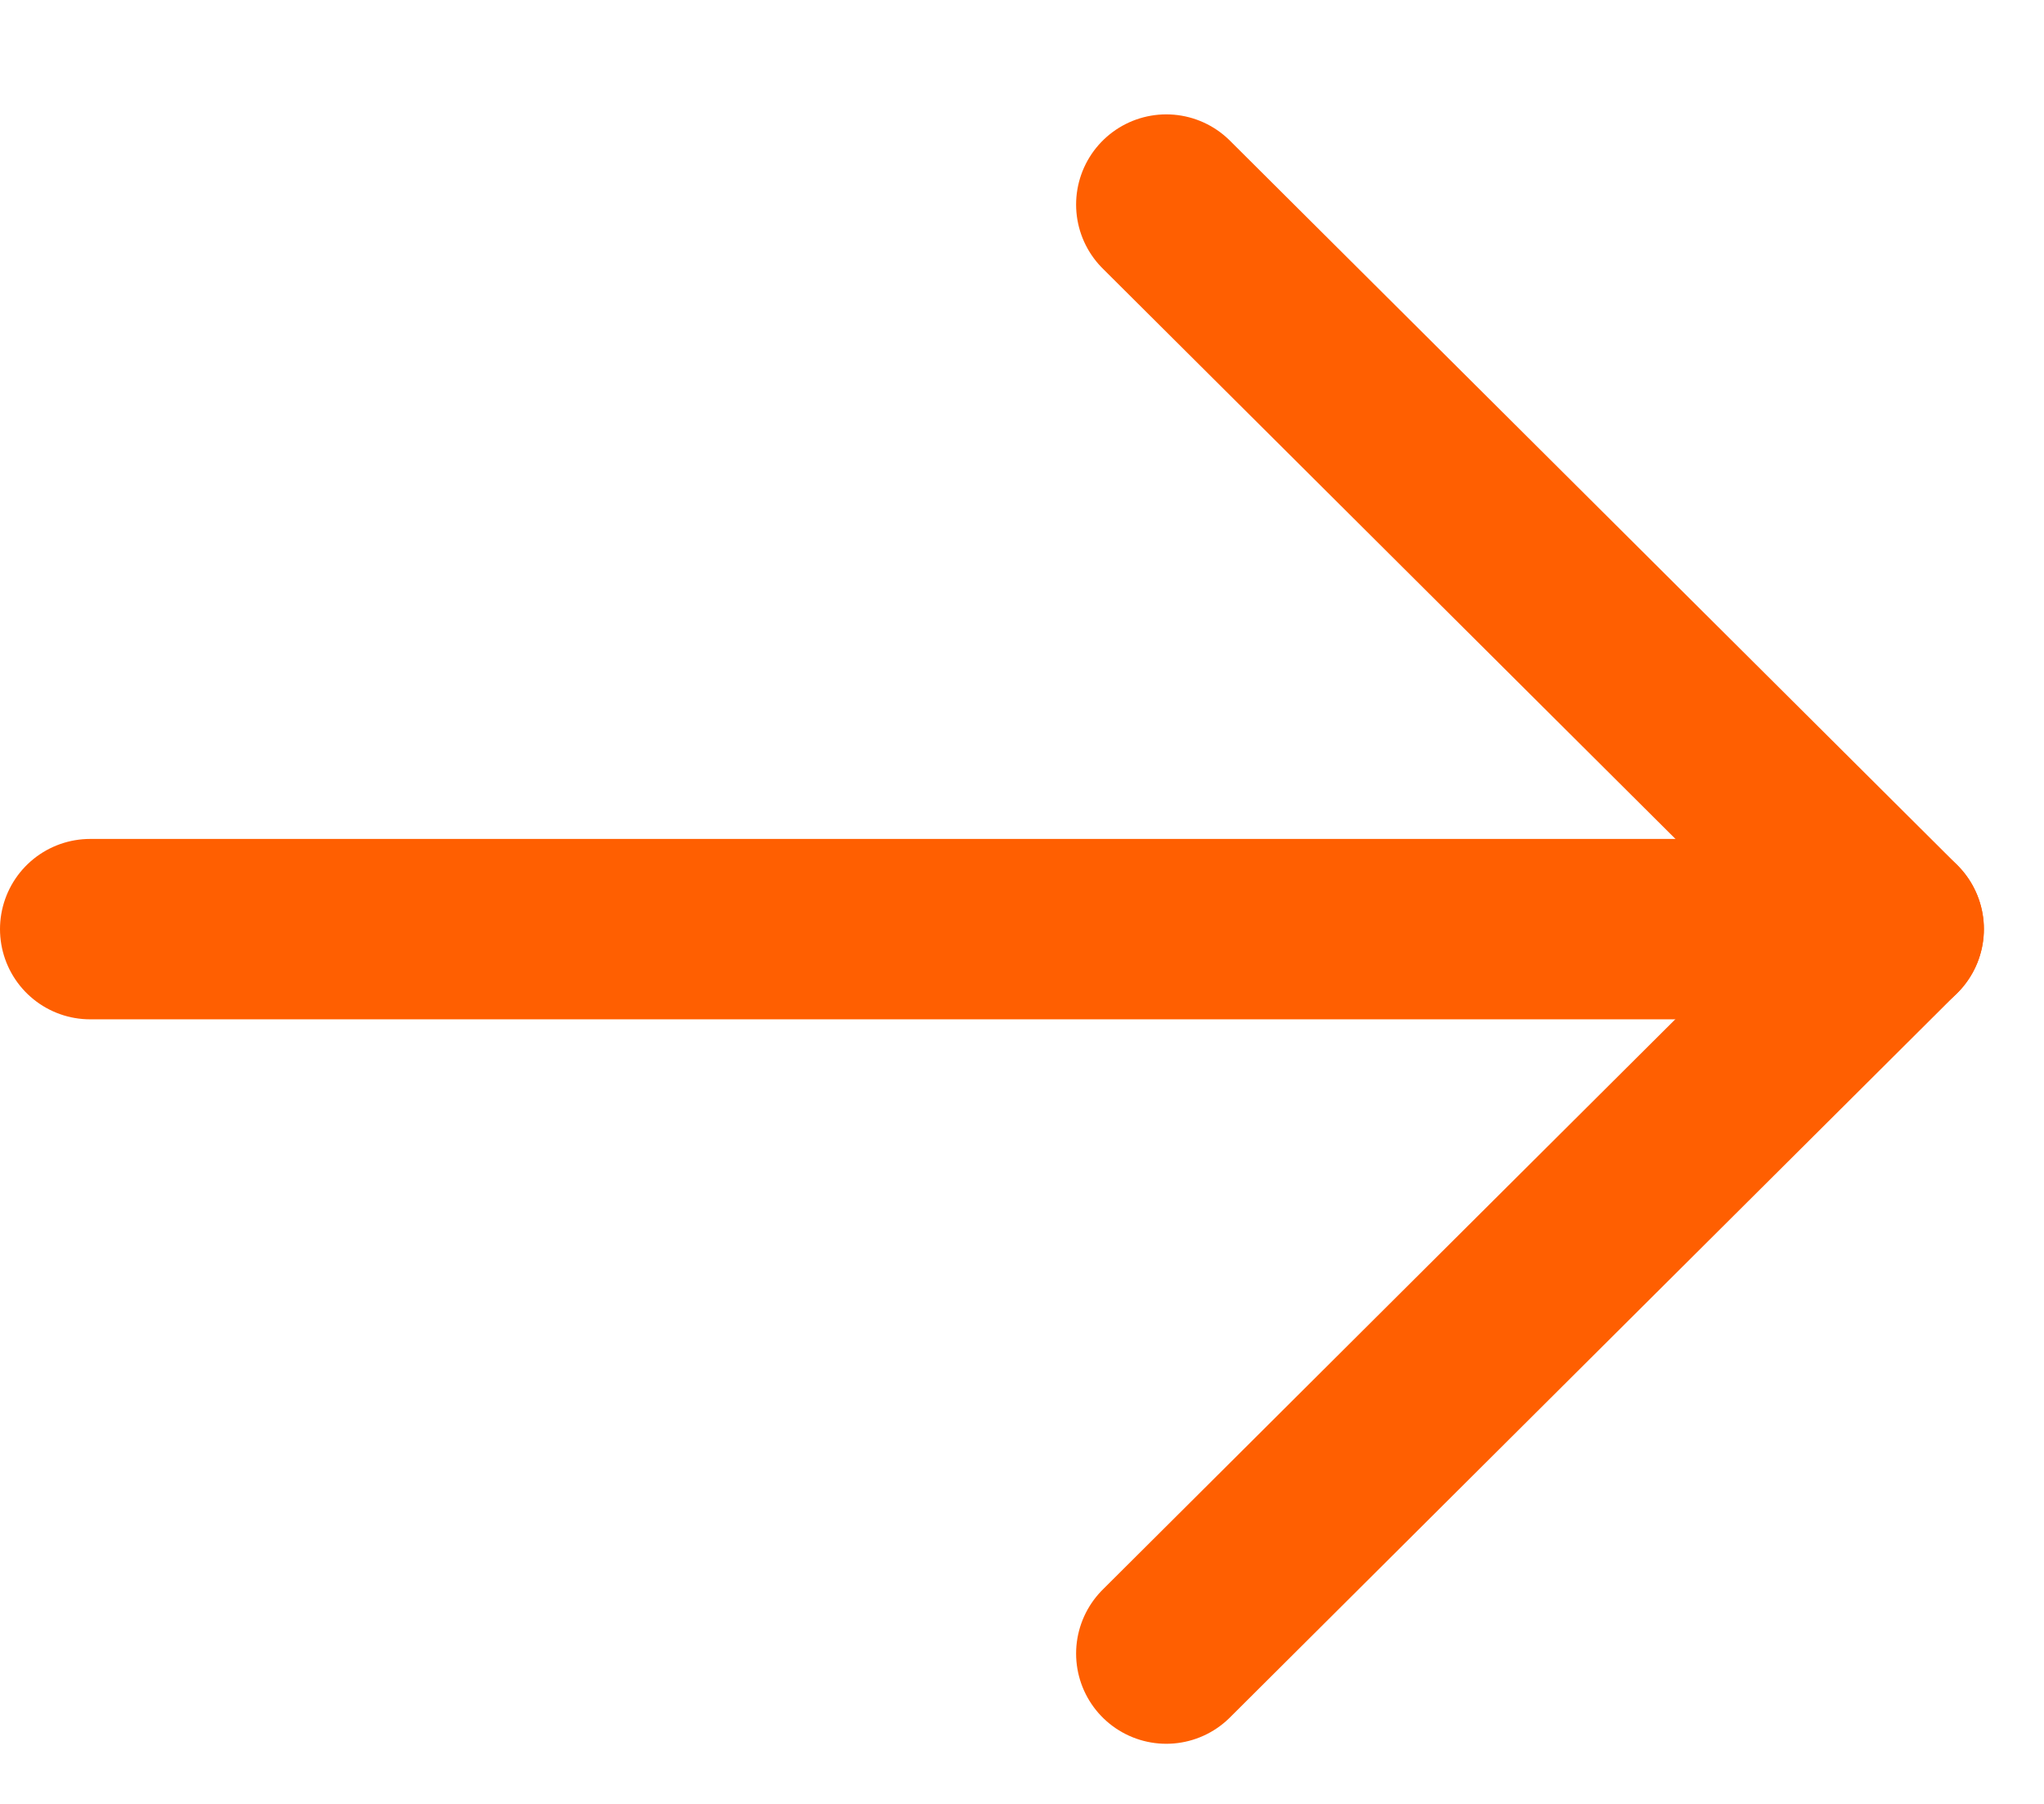
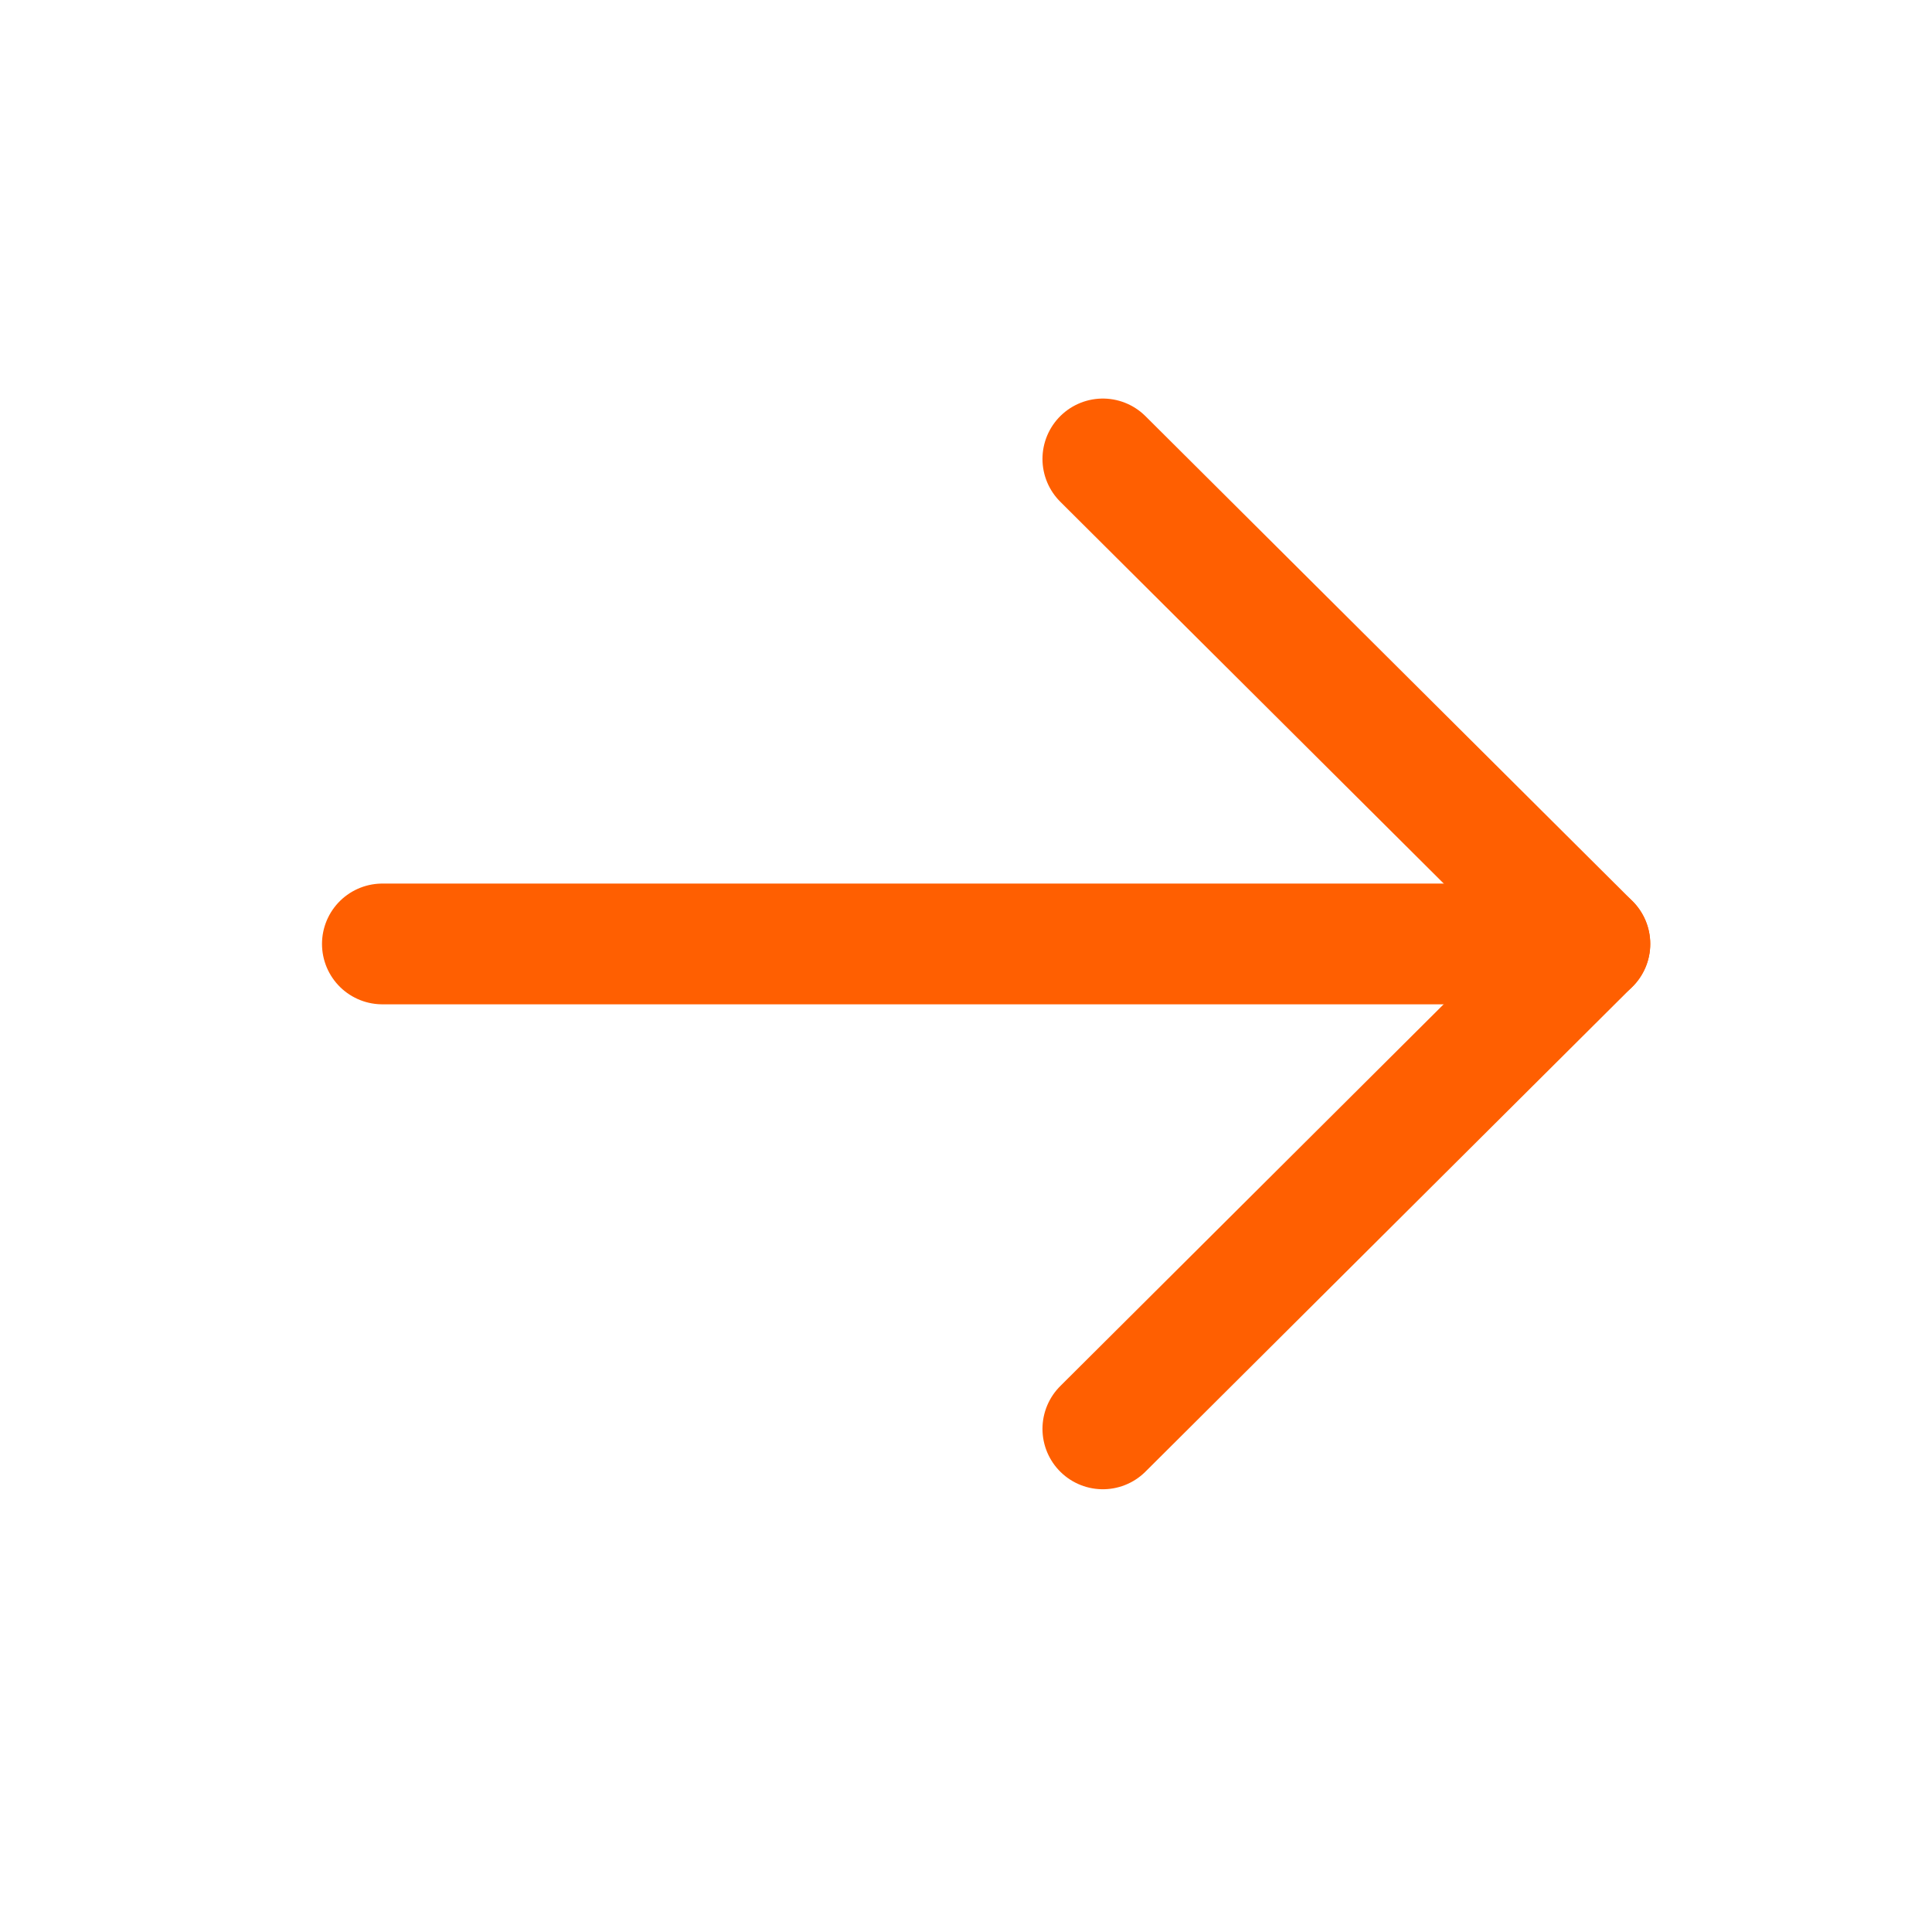
- <svg xmlns="http://www.w3.org/2000/svg" width="17" height="15" viewBox="0 0 17 15" fill="none">
-   <path d="M15.75 7.726L0.75 7.726" stroke="#FF5F01" stroke-width="1.5" stroke-linecap="round" stroke-linejoin="round" />
-   <path d="M9.7 1.701L15.75 7.725L9.7 13.75" stroke="#FF5F01" stroke-width="1.5" stroke-linecap="round" stroke-linejoin="round" />
+ <svg xmlns="http://www.w3.org/2000/svg" width="24" height="24" viewBox="0 0 24 24" fill="none">
+   <path d="M19.75 11.726L4.75 11.726" stroke="#FF5F01" stroke-width="1.5" stroke-linecap="round" stroke-linejoin="round" />
+   <path d="M13.7 5.701L19.75 11.725L13.7 17.75" stroke="#FF5F01" stroke-width="1.5" stroke-linecap="round" stroke-linejoin="round" />
</svg>
